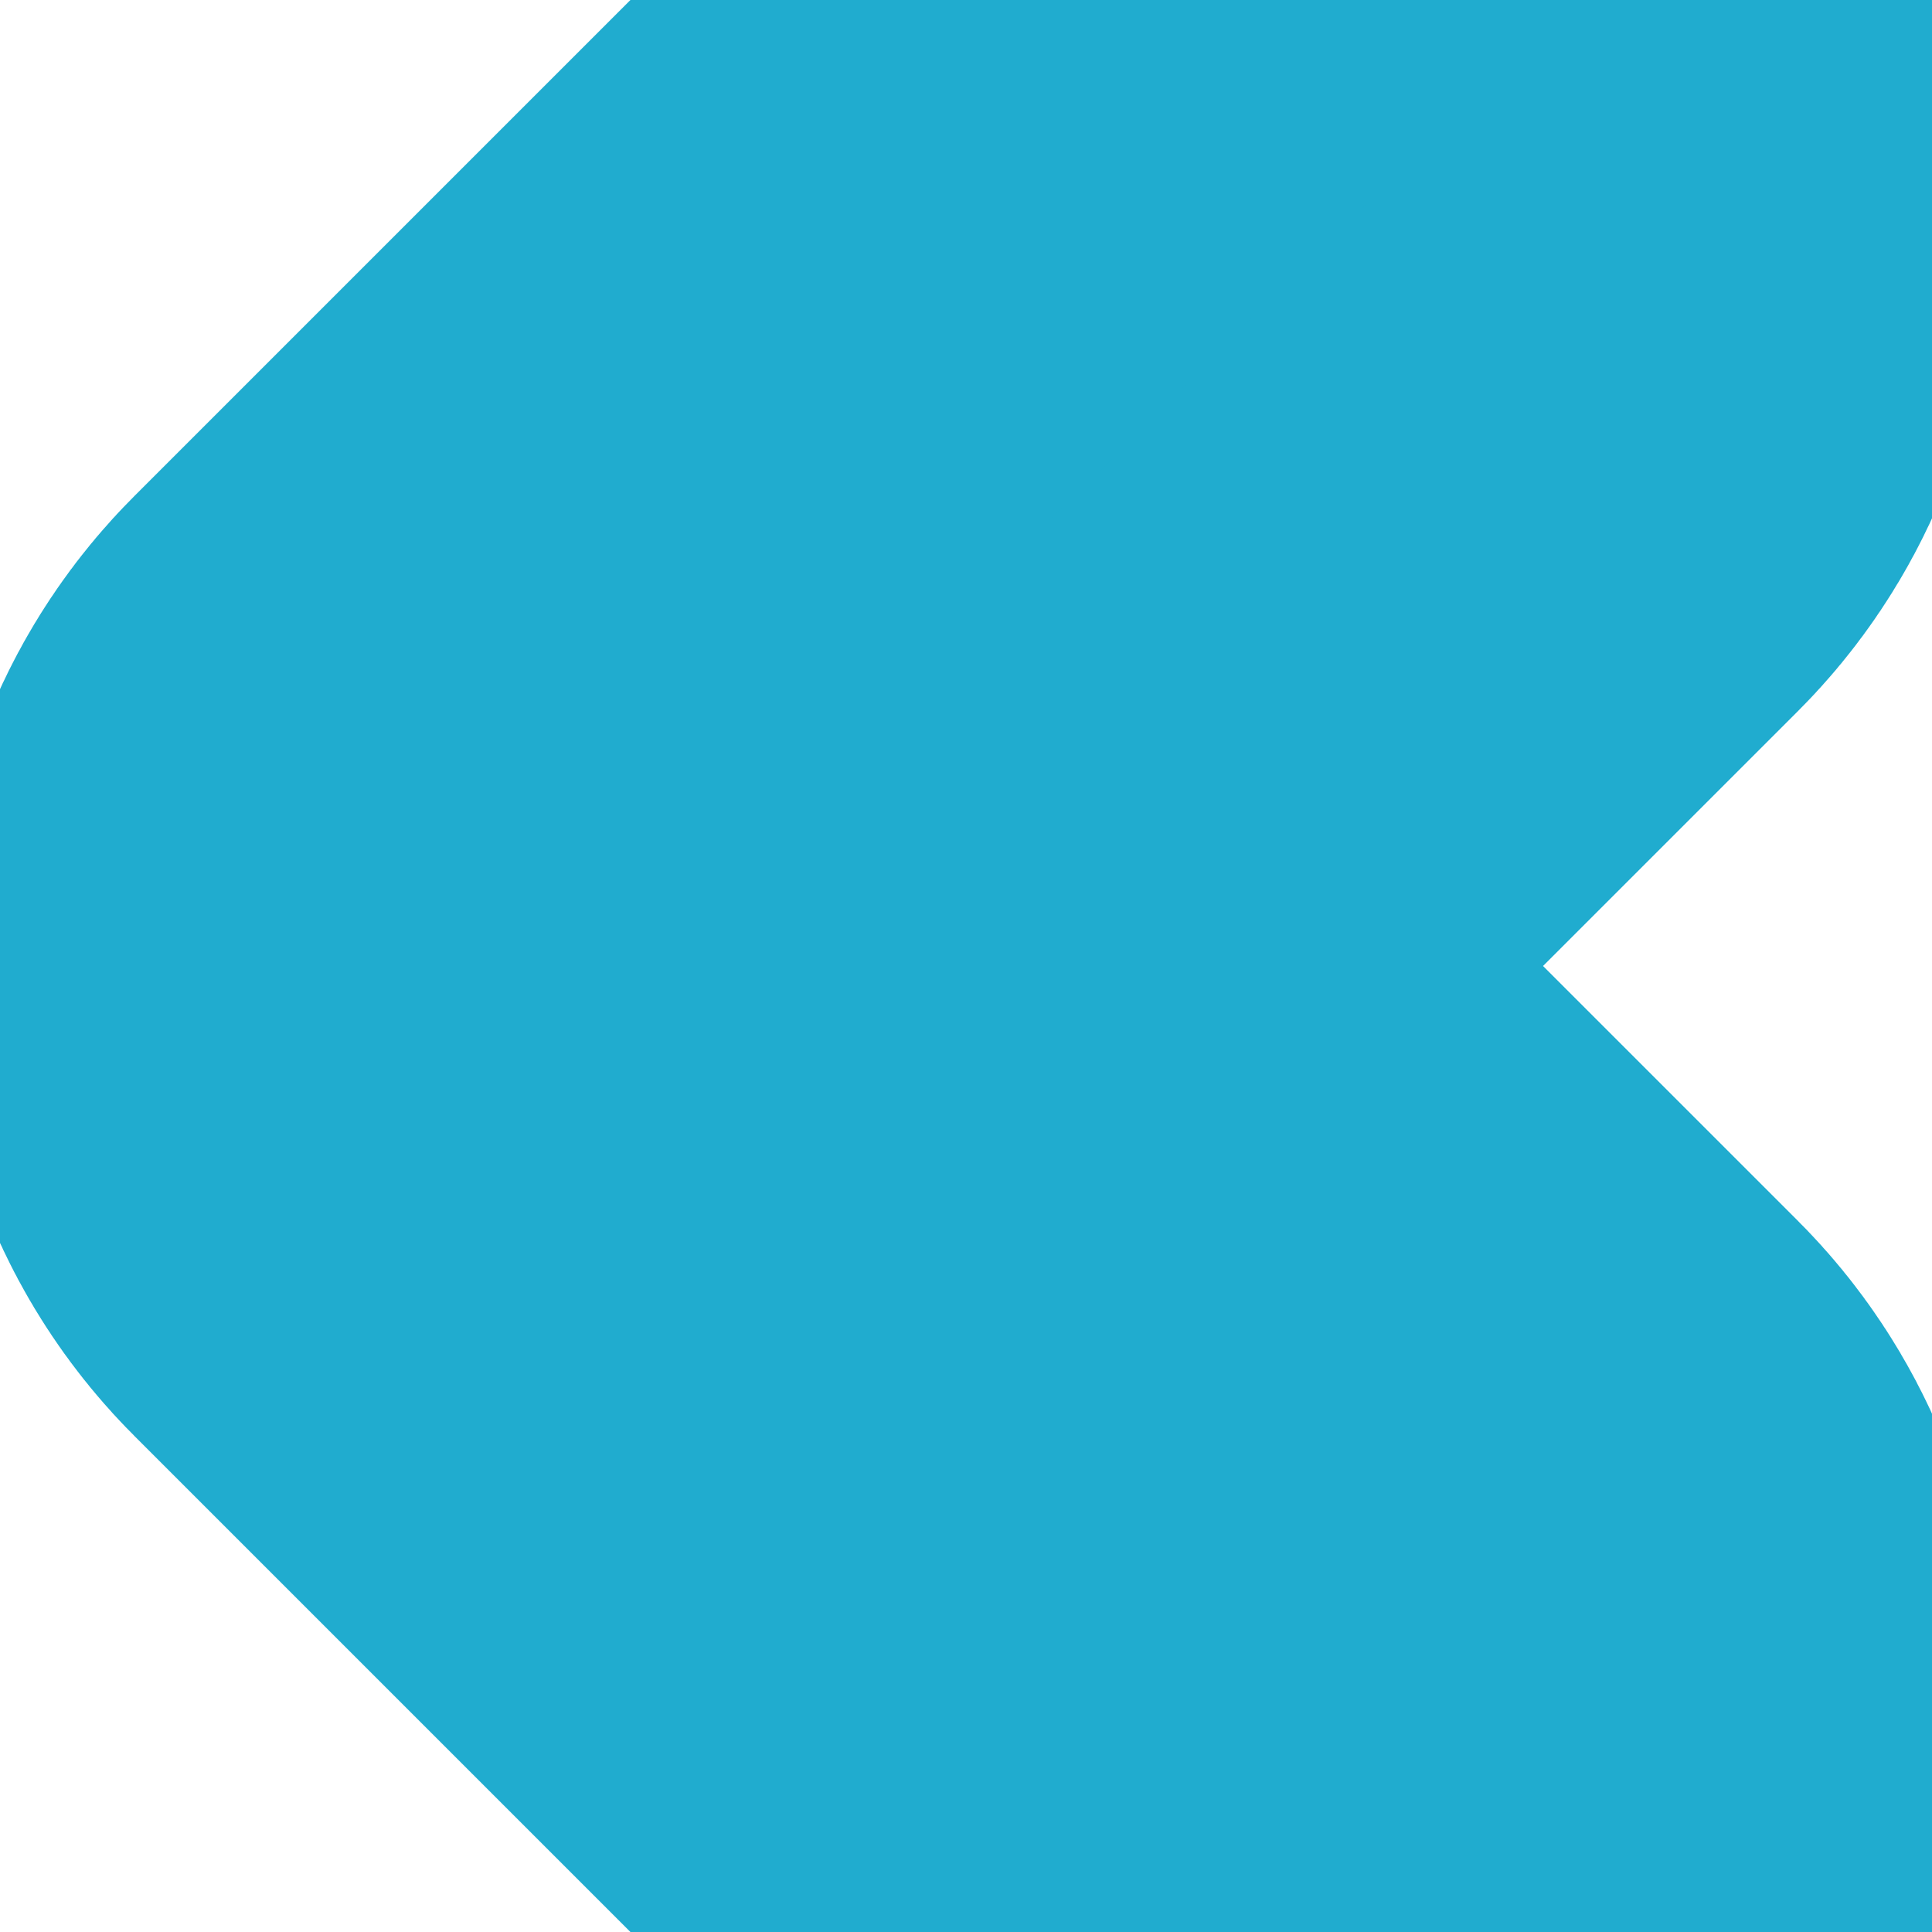
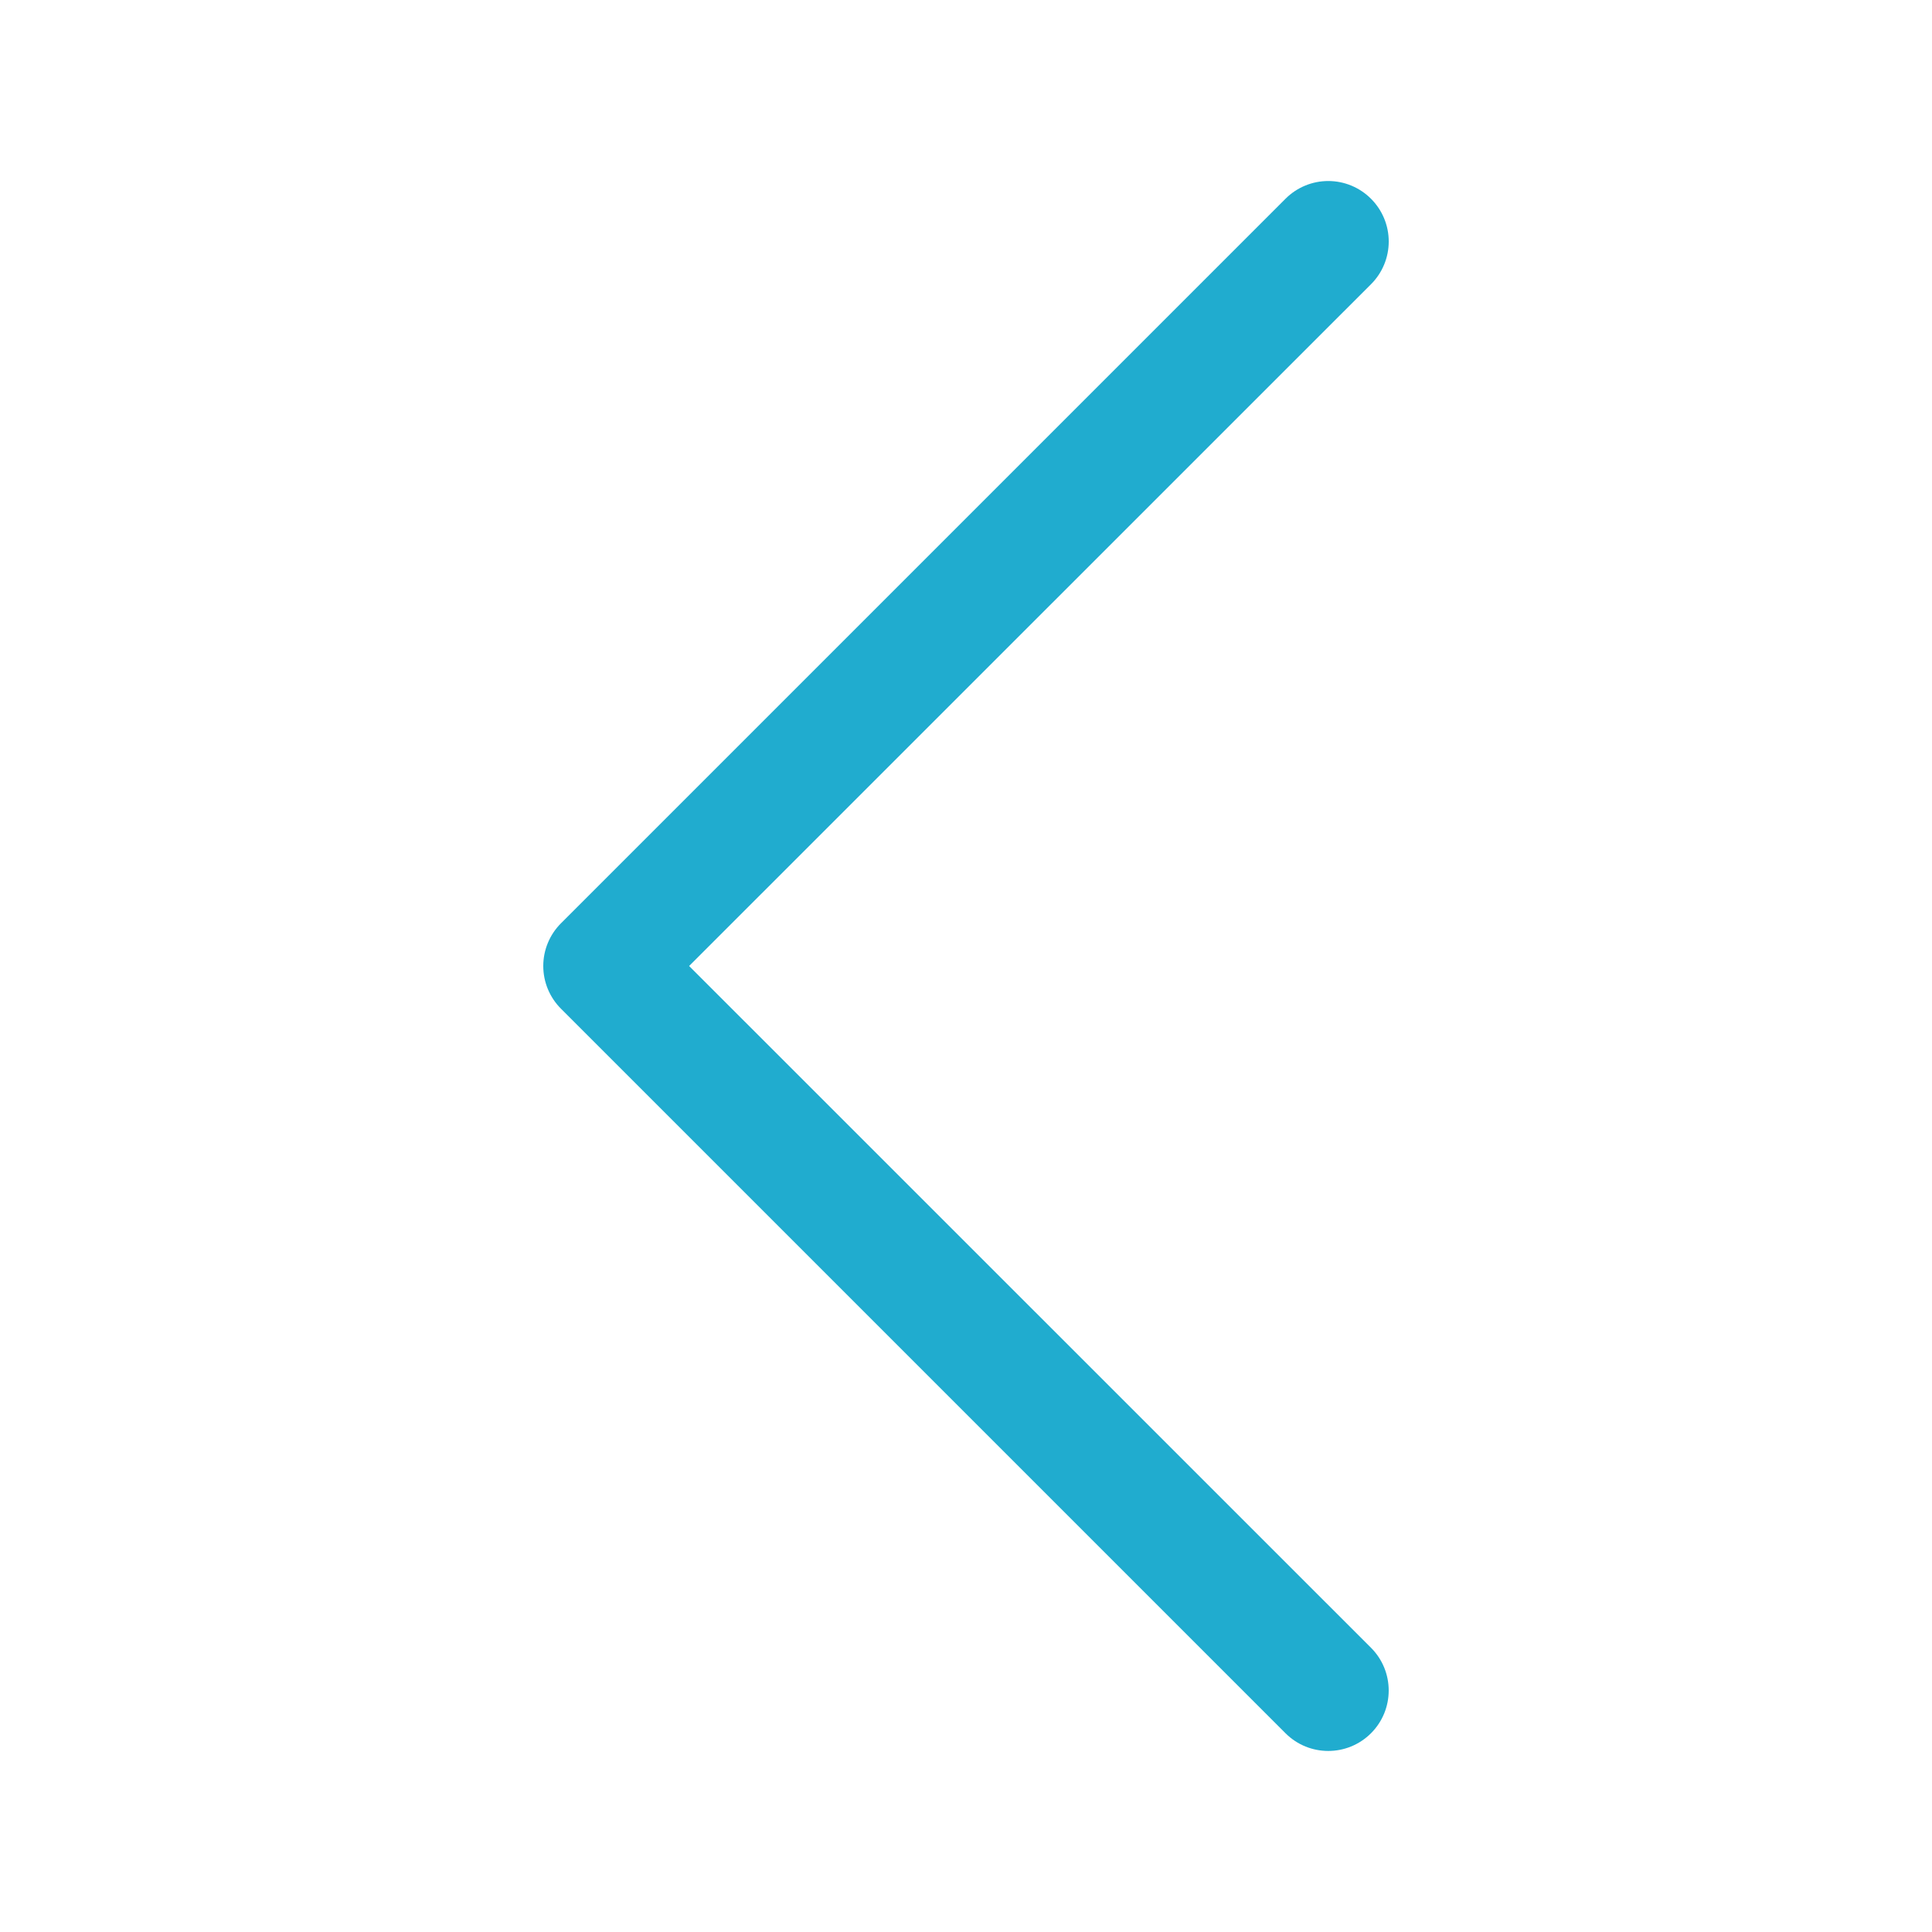
<svg xmlns="http://www.w3.org/2000/svg" width="16" height="16" fill="#20accf" class="bi bi-chevron-left" viewBox="0 0 16 16">
-   <path fill-rule="evenodd" d="M11.354 1.646a.5.5 0 0 1 0 .708L5.707 8l5.647 5.646a.5.5 0 0 1-.708.708l-6-6a.5.5 0 0 1 0-.708l6-6a.5.5 0 0 1 .708 0" stroke="#20accf" stroke-width="10" />
+   <path fill-rule="evenodd" d="M11.354 1.646a.5.5 0 0 1 0 .708L5.707 8l5.647 5.646a.5.5 0 0 1-.708.708l-6-6a.5.5 0 0 1 0-.708l6-6a.5.5 0 0 1 .708 0" />
</svg>
